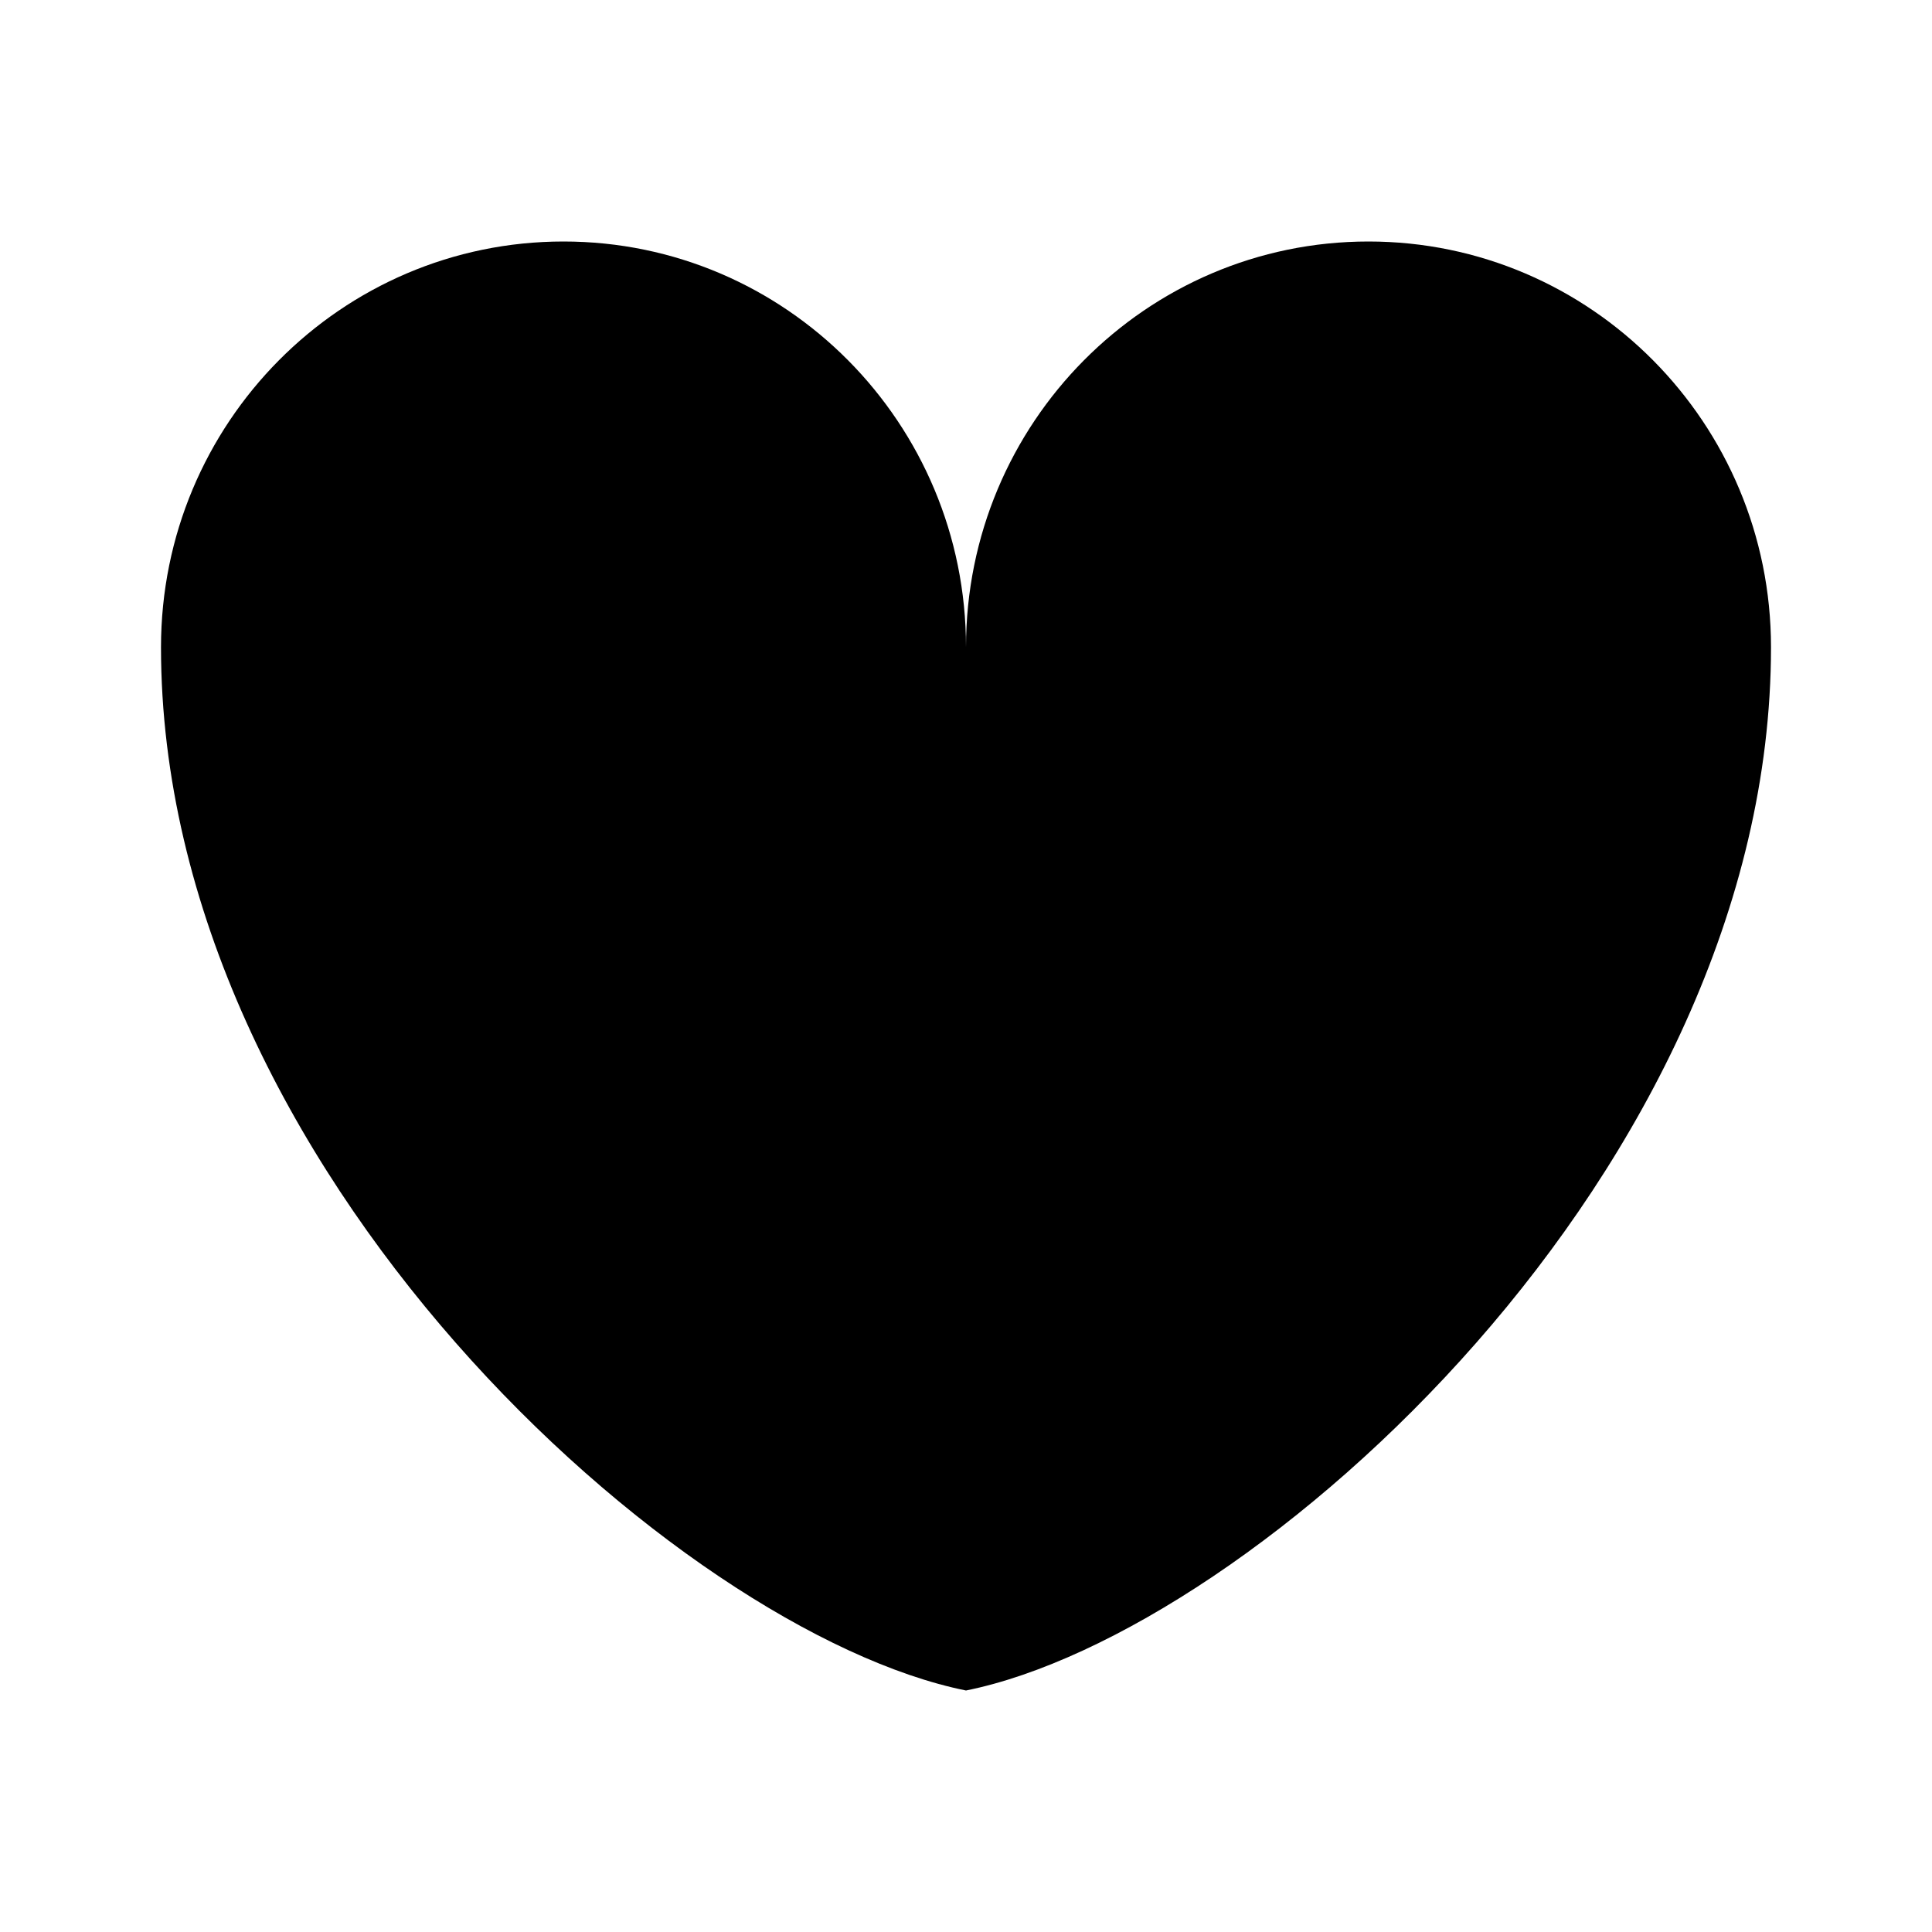
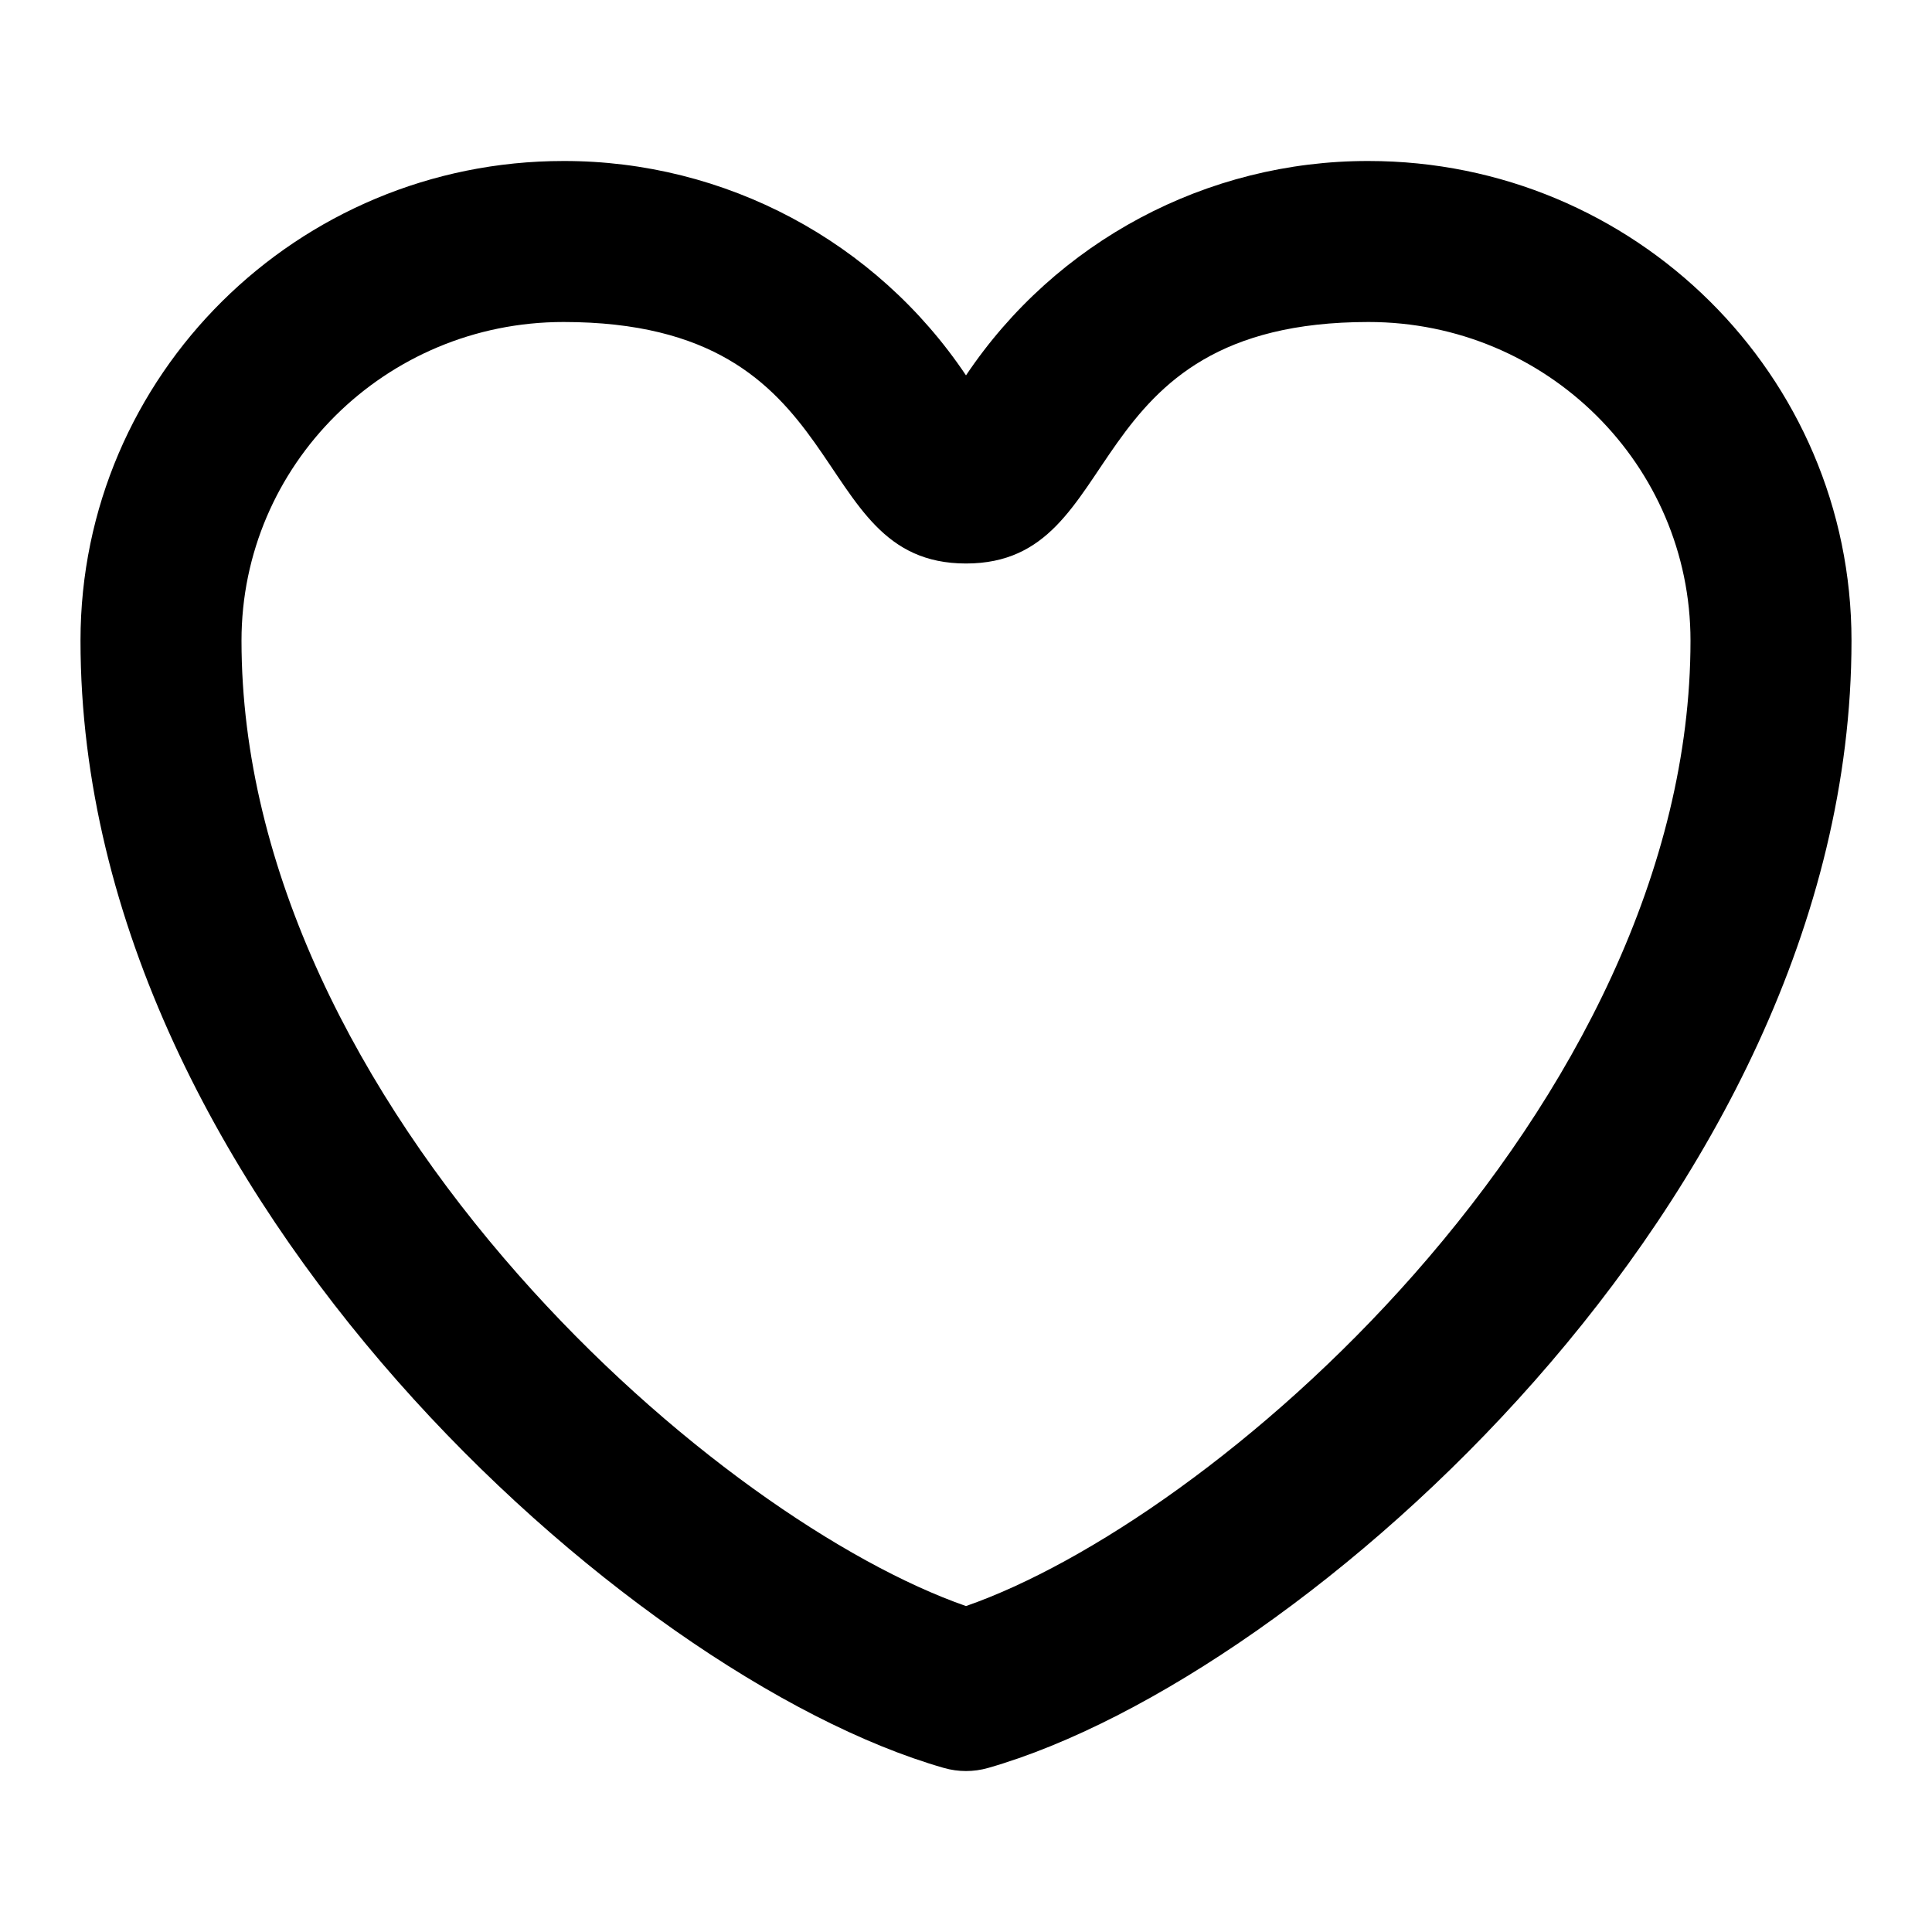
<svg xmlns="http://www.w3.org/2000/svg" width="24" height="24" viewBox="0 0 24 24">
-   <path d="M7 3C4.239 3 2 5.256 2 8.04 2 14.52 8.429 20.28 12 21c3.571-.72 10-6.48 10-12.96C22 5.256 19.761 3 17 3s-5 2.256-5 5.04C12 5.256 9.761 3 7 3Z" />
+   <path fill-rule="evenodd" clip-rule="evenodd" d="M7 4C4.783 4 3 5.78 3 7.958c0 2.854 1.464 5.638 3.437 7.875 1.867 2.117 4.055 3.593 5.563 4.118 1.508-.525 3.696-2.001 5.563-4.118C19.535 13.596 21 10.812 21 7.958 21 5.78 19.217 4 17 4c-3.692 0-2.964 3-5 3s-1.308-3-5-3Zm5 .663A6.008 6.008 0 0 0 7 2C3.694 2 1 4.66 1 7.958c0 3.522 1.786 6.758 3.938 9.198 2.141 2.428 4.795 4.236 6.787 4.806a1 1 0 0 0 .55 0c1.992-.57 4.646-2.378 6.787-4.806C21.215 14.716 23 11.48 23 7.958 23 4.66 20.306 2 17 2a6.008 6.008 0 0 0-5 2.663Z" />
</svg>
